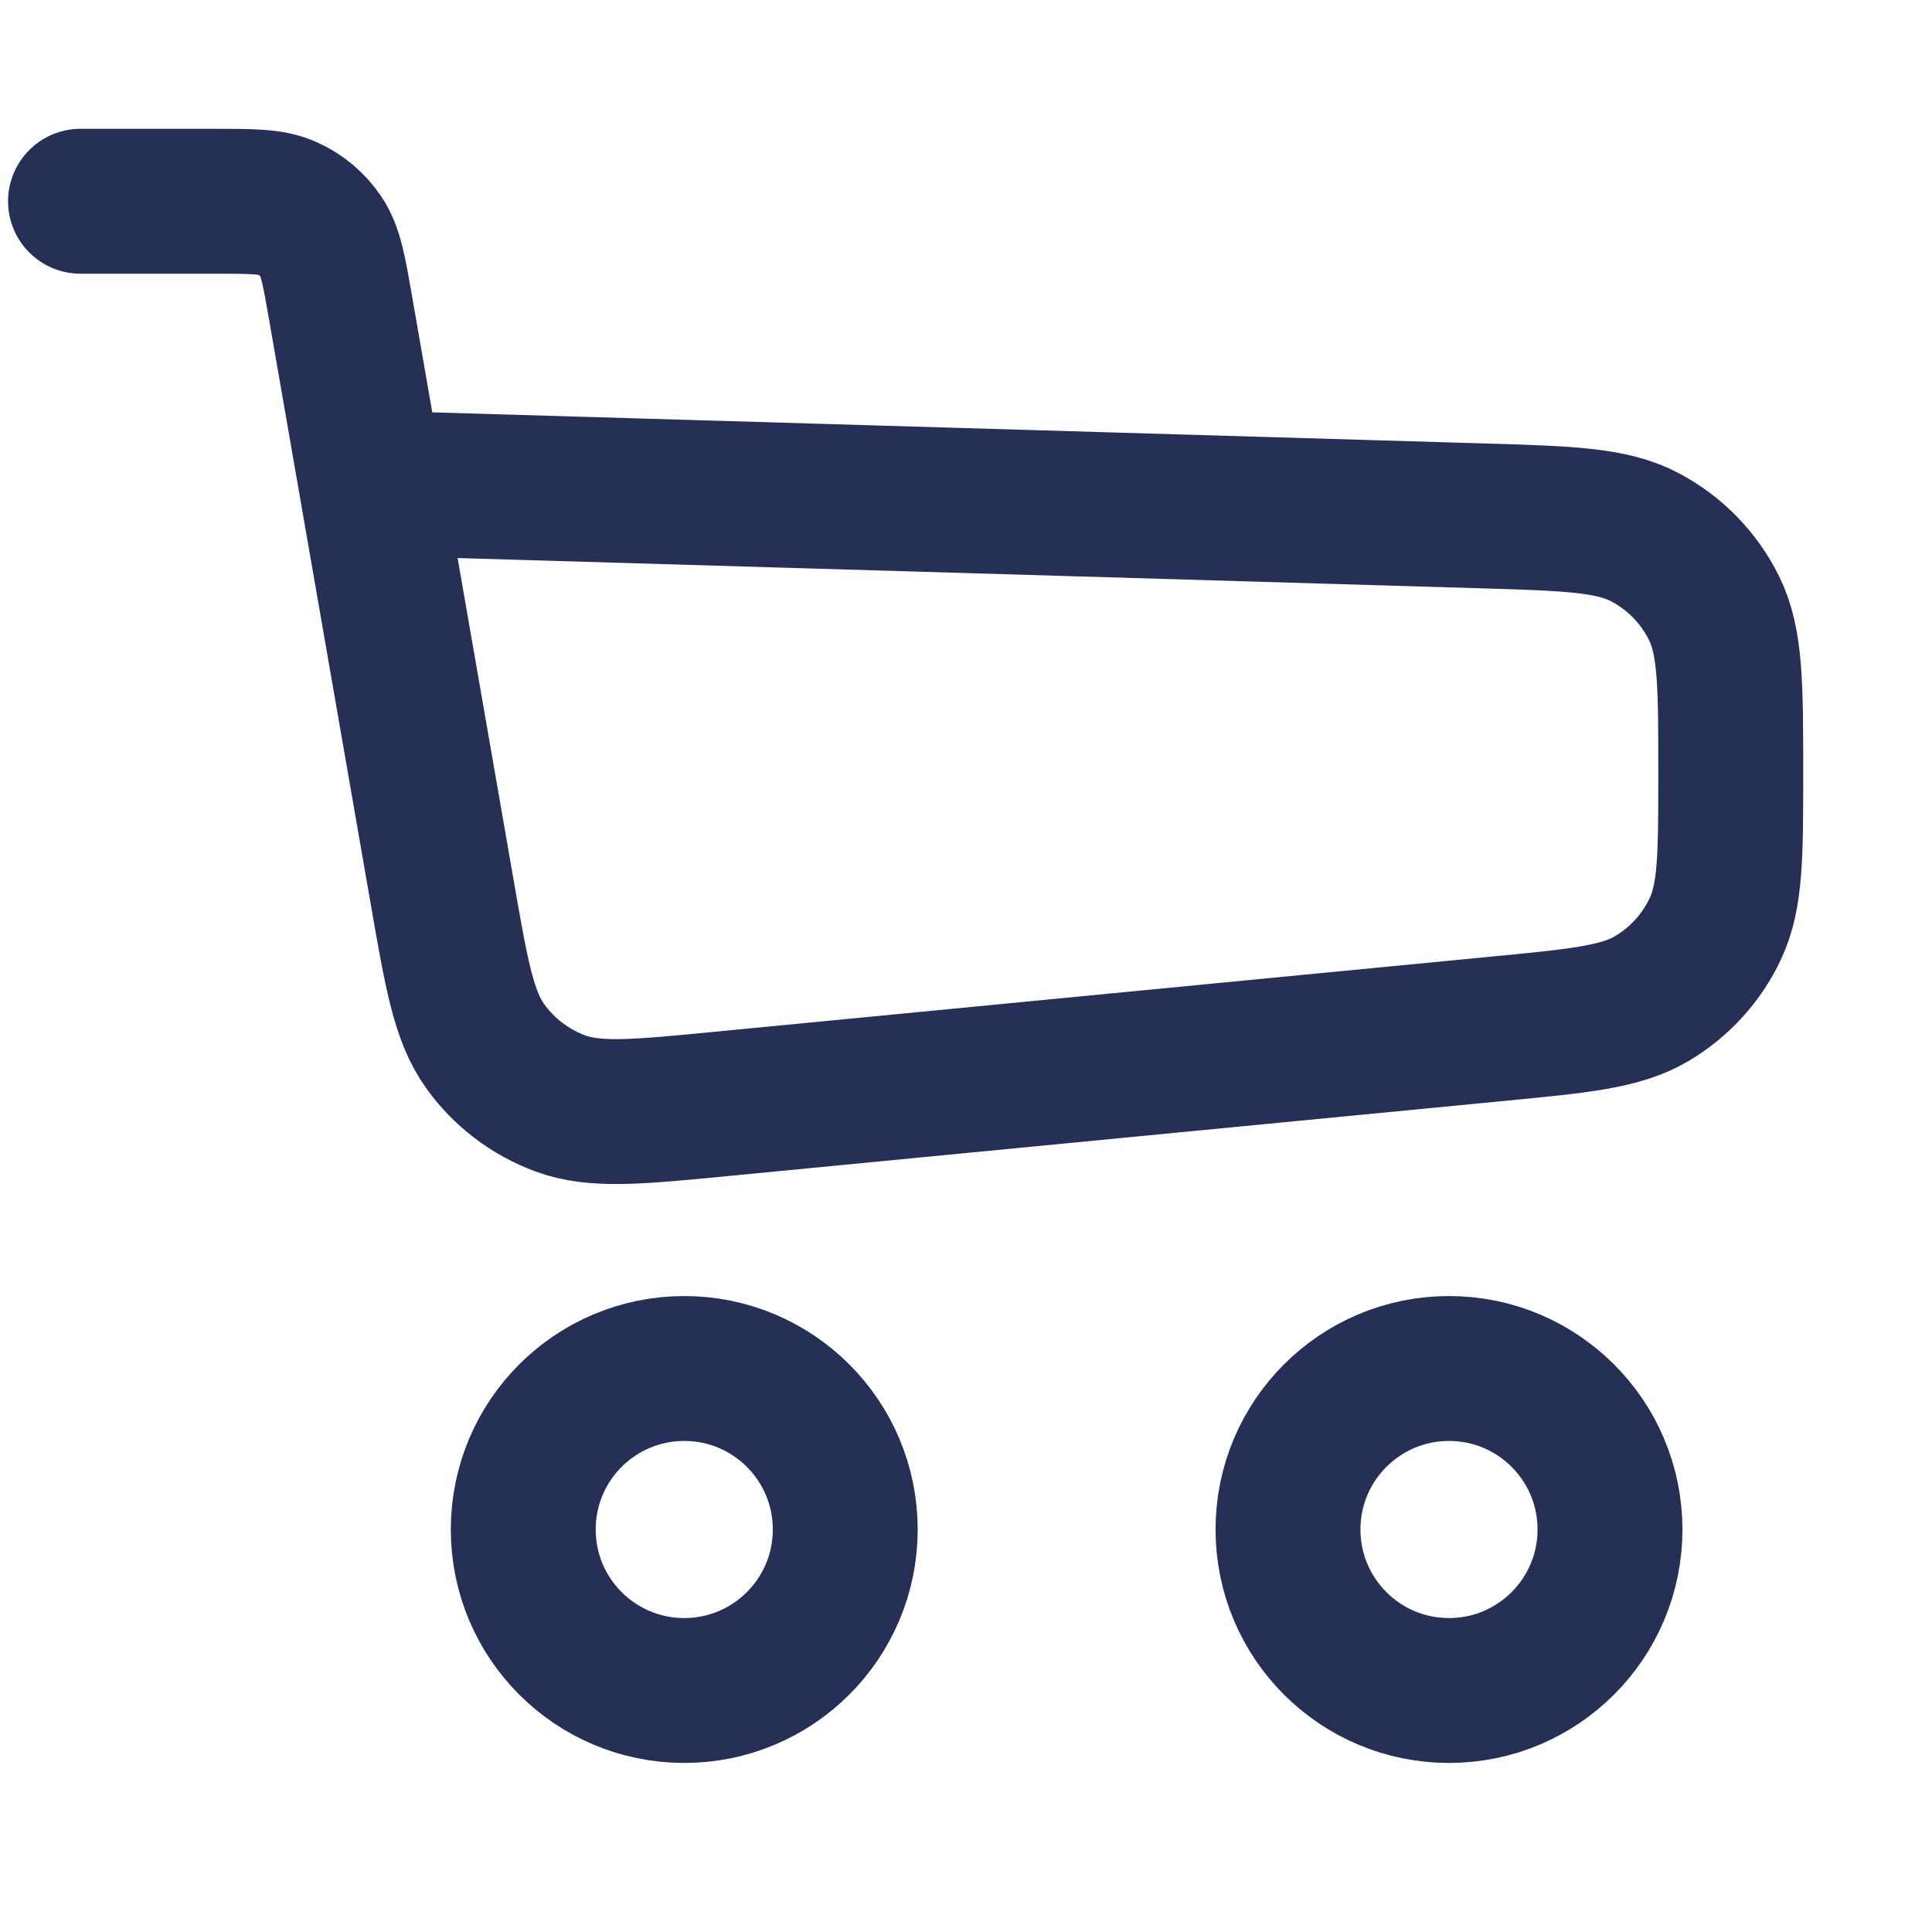
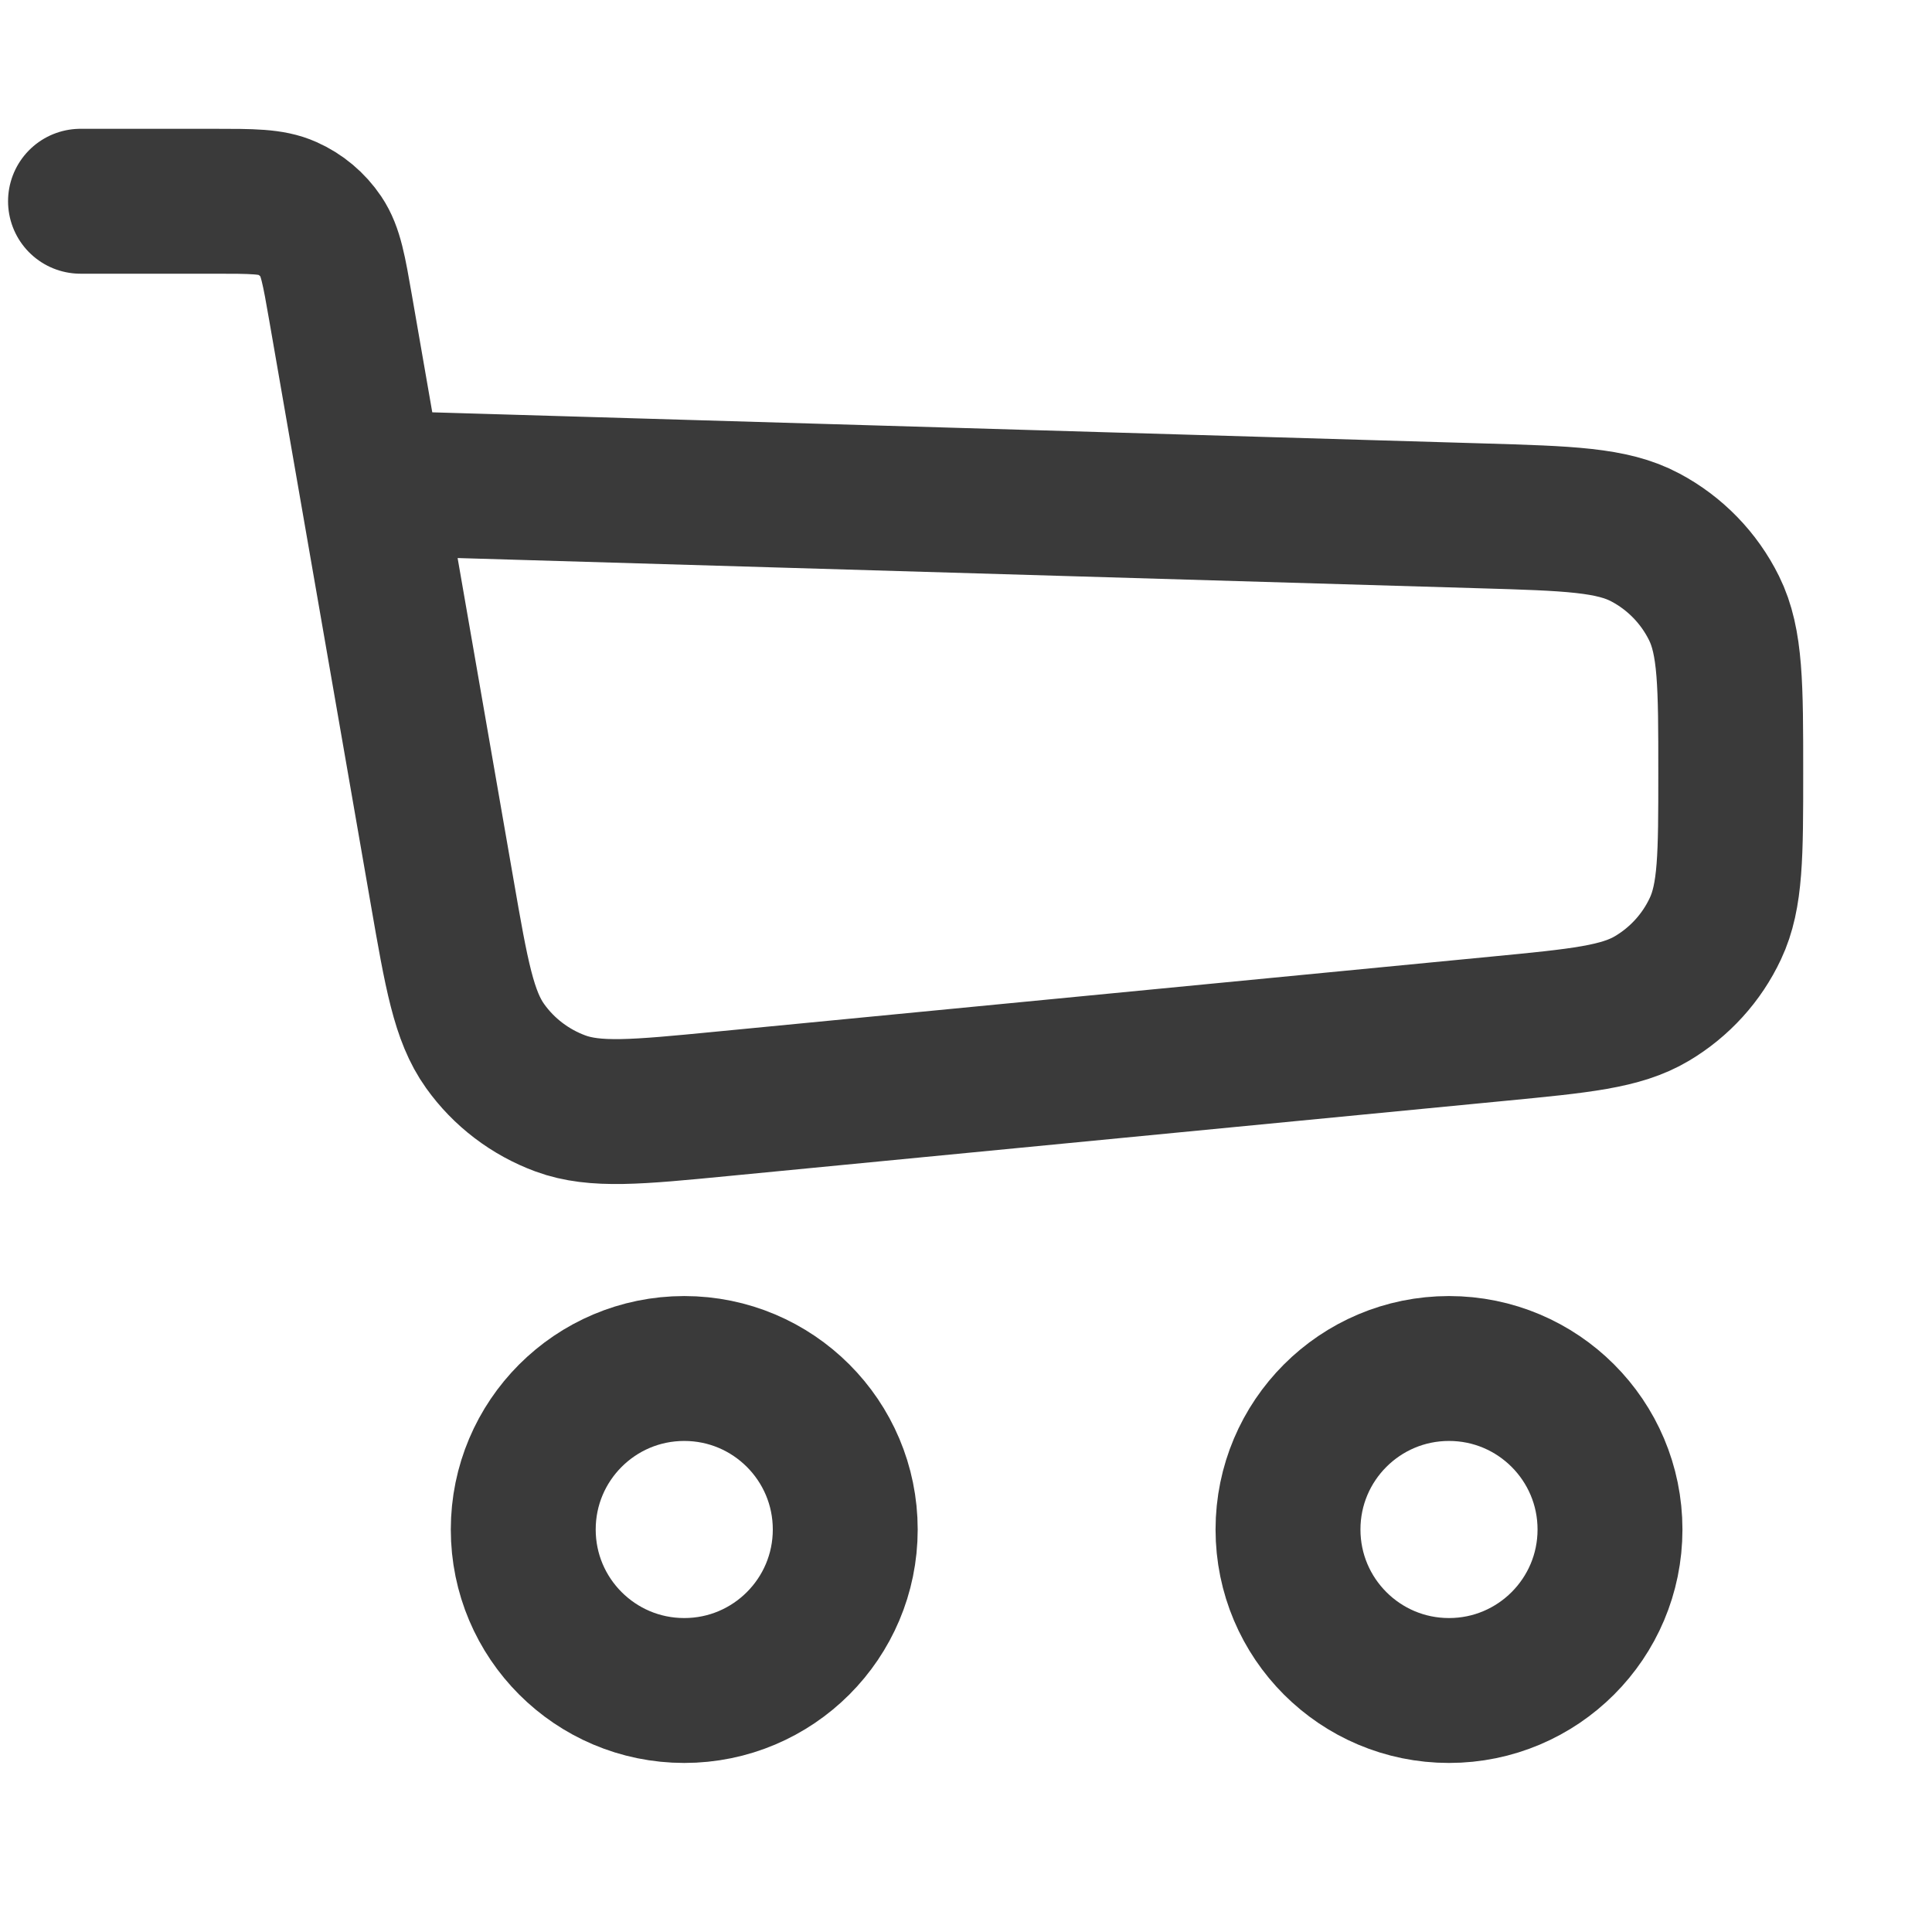
<svg xmlns="http://www.w3.org/2000/svg" width="24" height="24" viewBox="0 0 24 24" fill="none">
-   <path d="M1 2.5H2.654C3.133 2.5 3.372 2.5 3.566 2.587C3.738 2.663 3.884 2.786 3.989 2.942C4.108 3.119 4.149 3.355 4.231 3.826L4.609 6M4.609 6L5.492 11.077C5.671 12.108 5.761 12.623 6.026 12.994C6.259 13.321 6.586 13.569 6.963 13.708C7.391 13.865 7.912 13.815 8.953 13.714L18.614 12.779C19.63 12.681 20.138 12.632 20.522 12.403C20.865 12.199 21.14 11.897 21.309 11.536C21.5 11.131 21.5 10.621 21.5 9.601V9.601C21.5 8.516 21.5 7.973 21.292 7.554C21.107 7.18 20.809 6.873 20.44 6.677C20.027 6.456 19.485 6.44 18.401 6.408L4.609 6Z" stroke="#262F56" stroke-width="1.8" stroke-linecap="round" stroke-linejoin="round" />
-   <circle cx="8.5" cy="19" r="2" stroke="#262F56" stroke-width="1.8" />
-   <circle cx="18" cy="19" r="2" stroke="#262F56" stroke-width="1.8" />
+   <path d="M1 2.5H2.654C3.133 2.5 3.372 2.5 3.566 2.587C3.738 2.663 3.884 2.786 3.989 2.942C4.108 3.119 4.149 3.355 4.231 3.826L4.609 6M4.609 6L5.492 11.077C5.671 12.108 5.761 12.623 6.026 12.994C6.259 13.321 6.586 13.569 6.963 13.708C7.391 13.865 7.912 13.815 8.953 13.714L18.614 12.779C19.63 12.681 20.138 12.632 20.522 12.403C20.865 12.199 21.14 11.897 21.309 11.536C21.5 11.131 21.5 10.621 21.5 9.601V9.601C21.5 8.516 21.5 7.973 21.292 7.554C21.107 7.18 20.809 6.873 20.44 6.677C20.027 6.456 19.485 6.44 18.401 6.408L4.609 6Z" stroke="#3A3A3A" stroke-width="1.8" stroke-linecap="round" stroke-linejoin="round" />
+   <circle cx="8.5" cy="19" r="2" stroke="#3A3A3A" stroke-width="1.8" />
+   <circle cx="18" cy="19" r="2" stroke="#3A3A3A" stroke-width="1.8" />
</svg>
